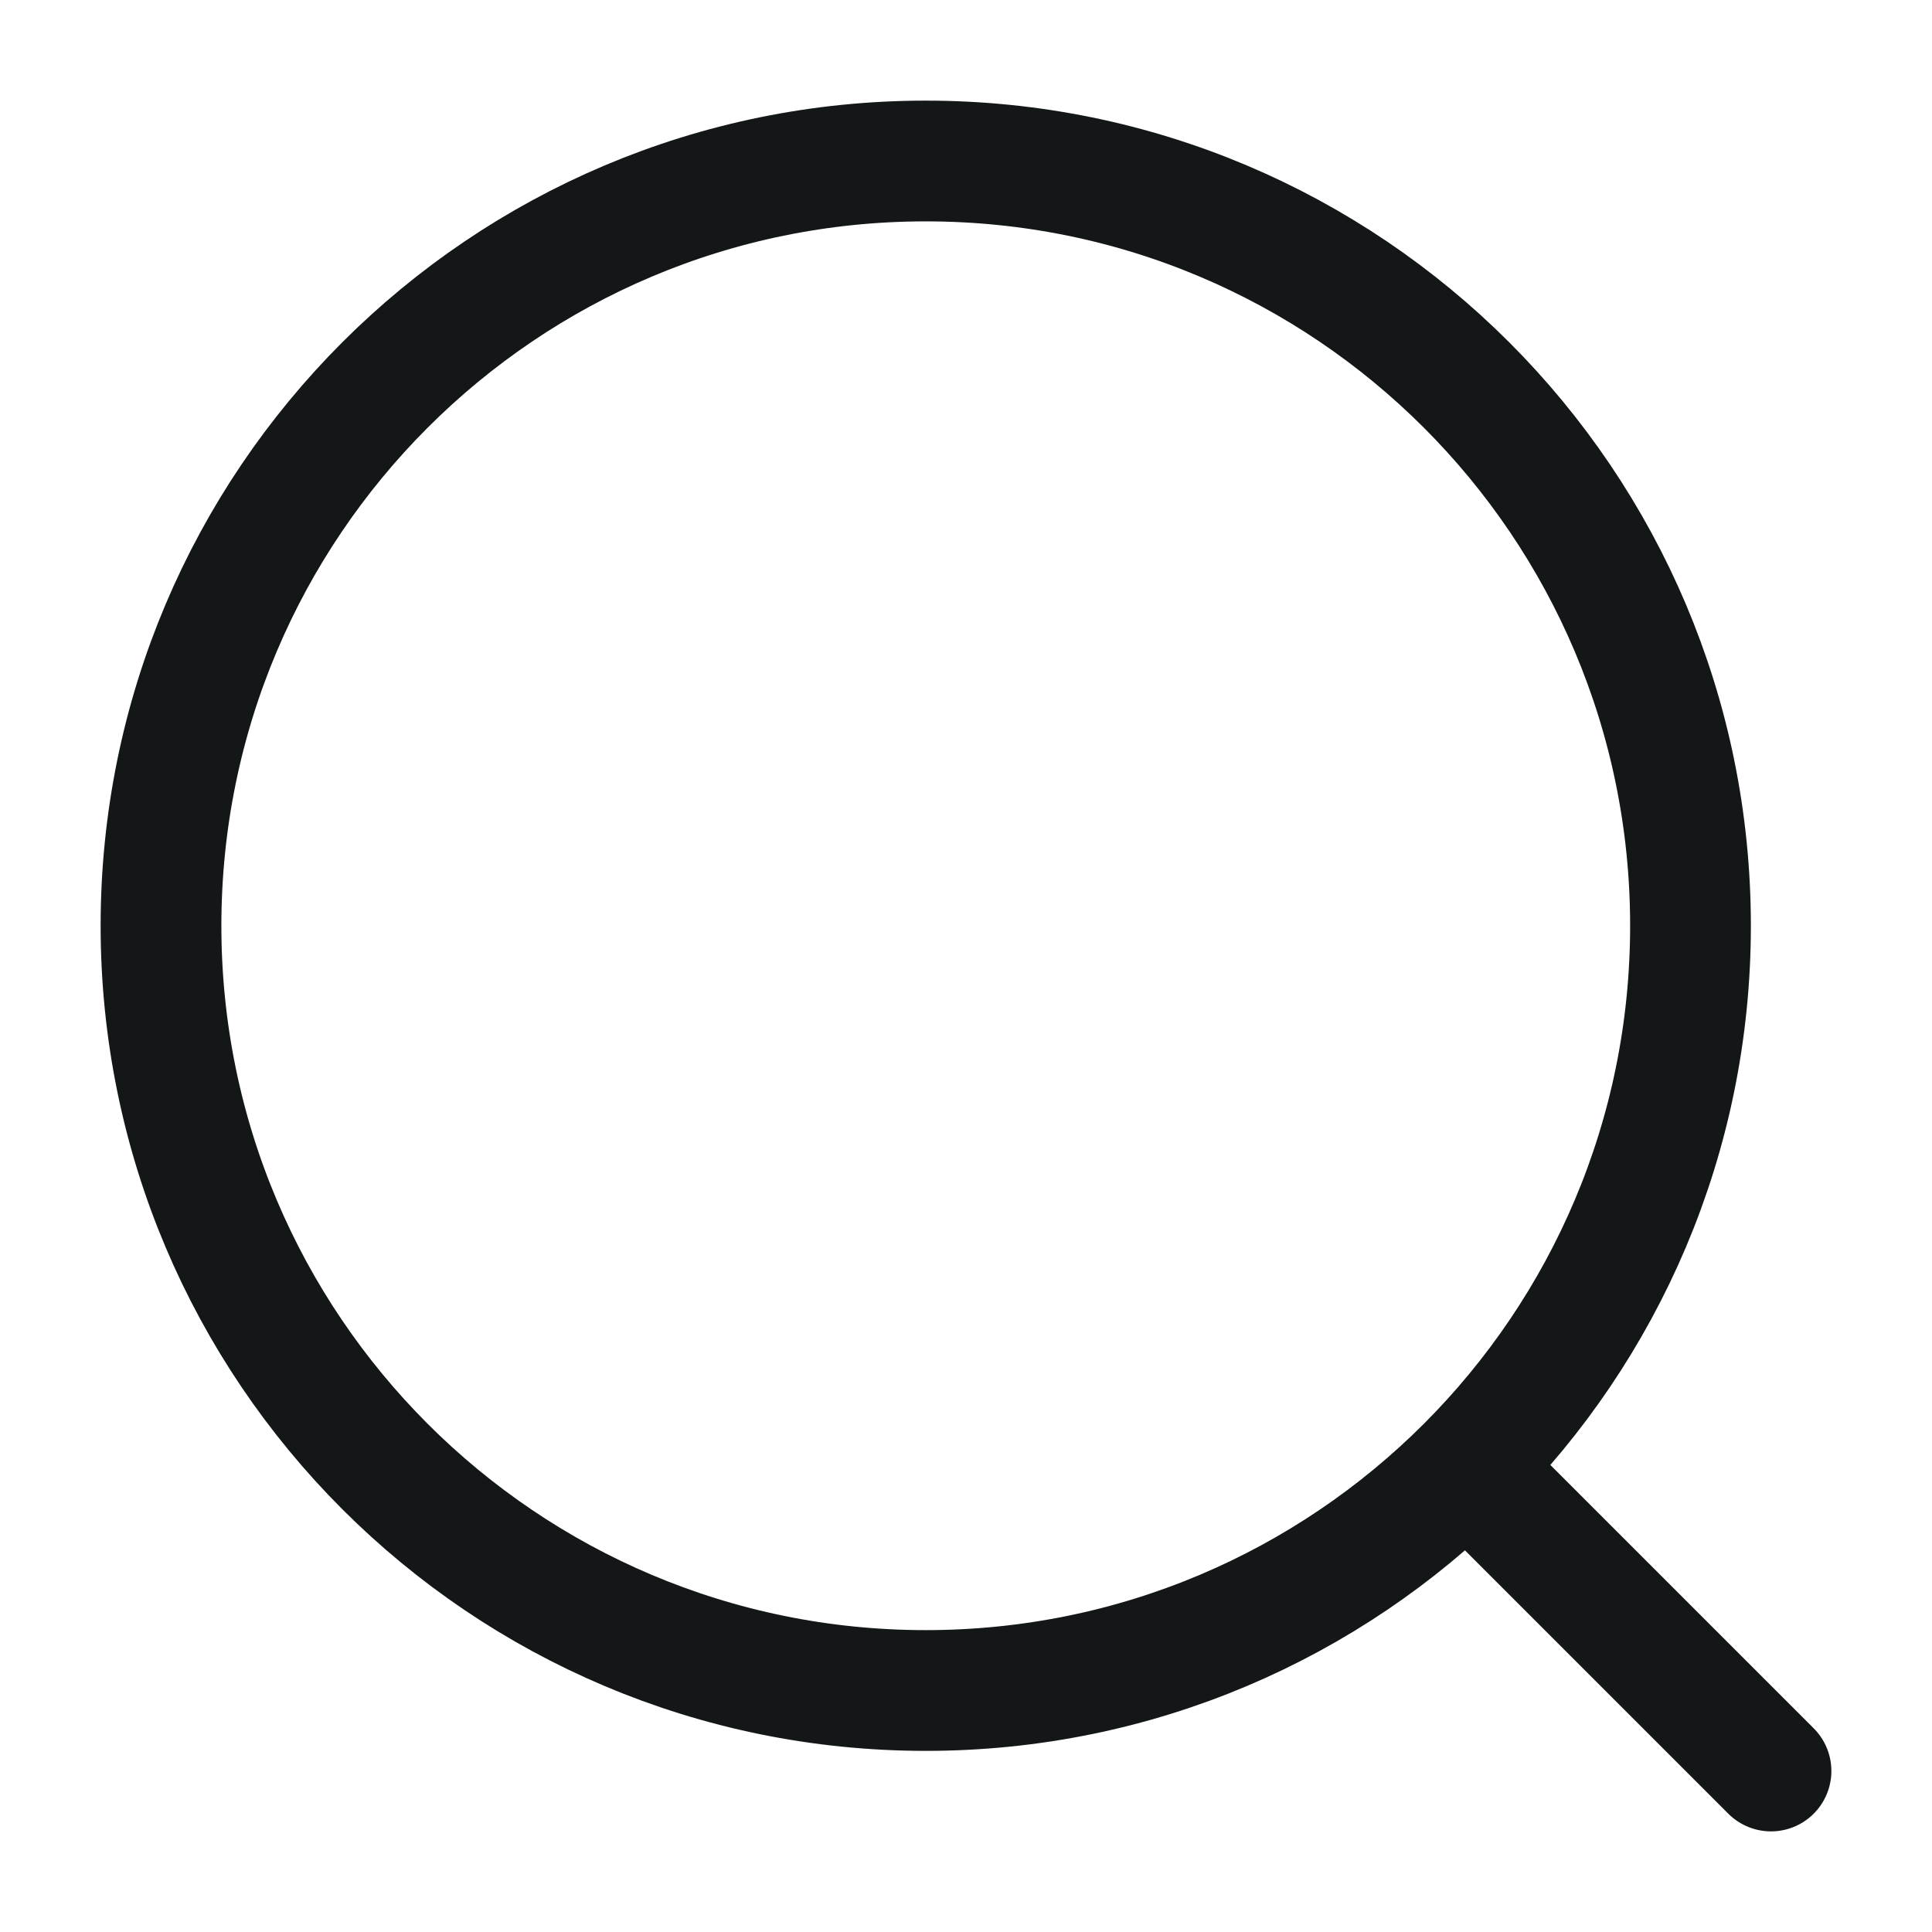
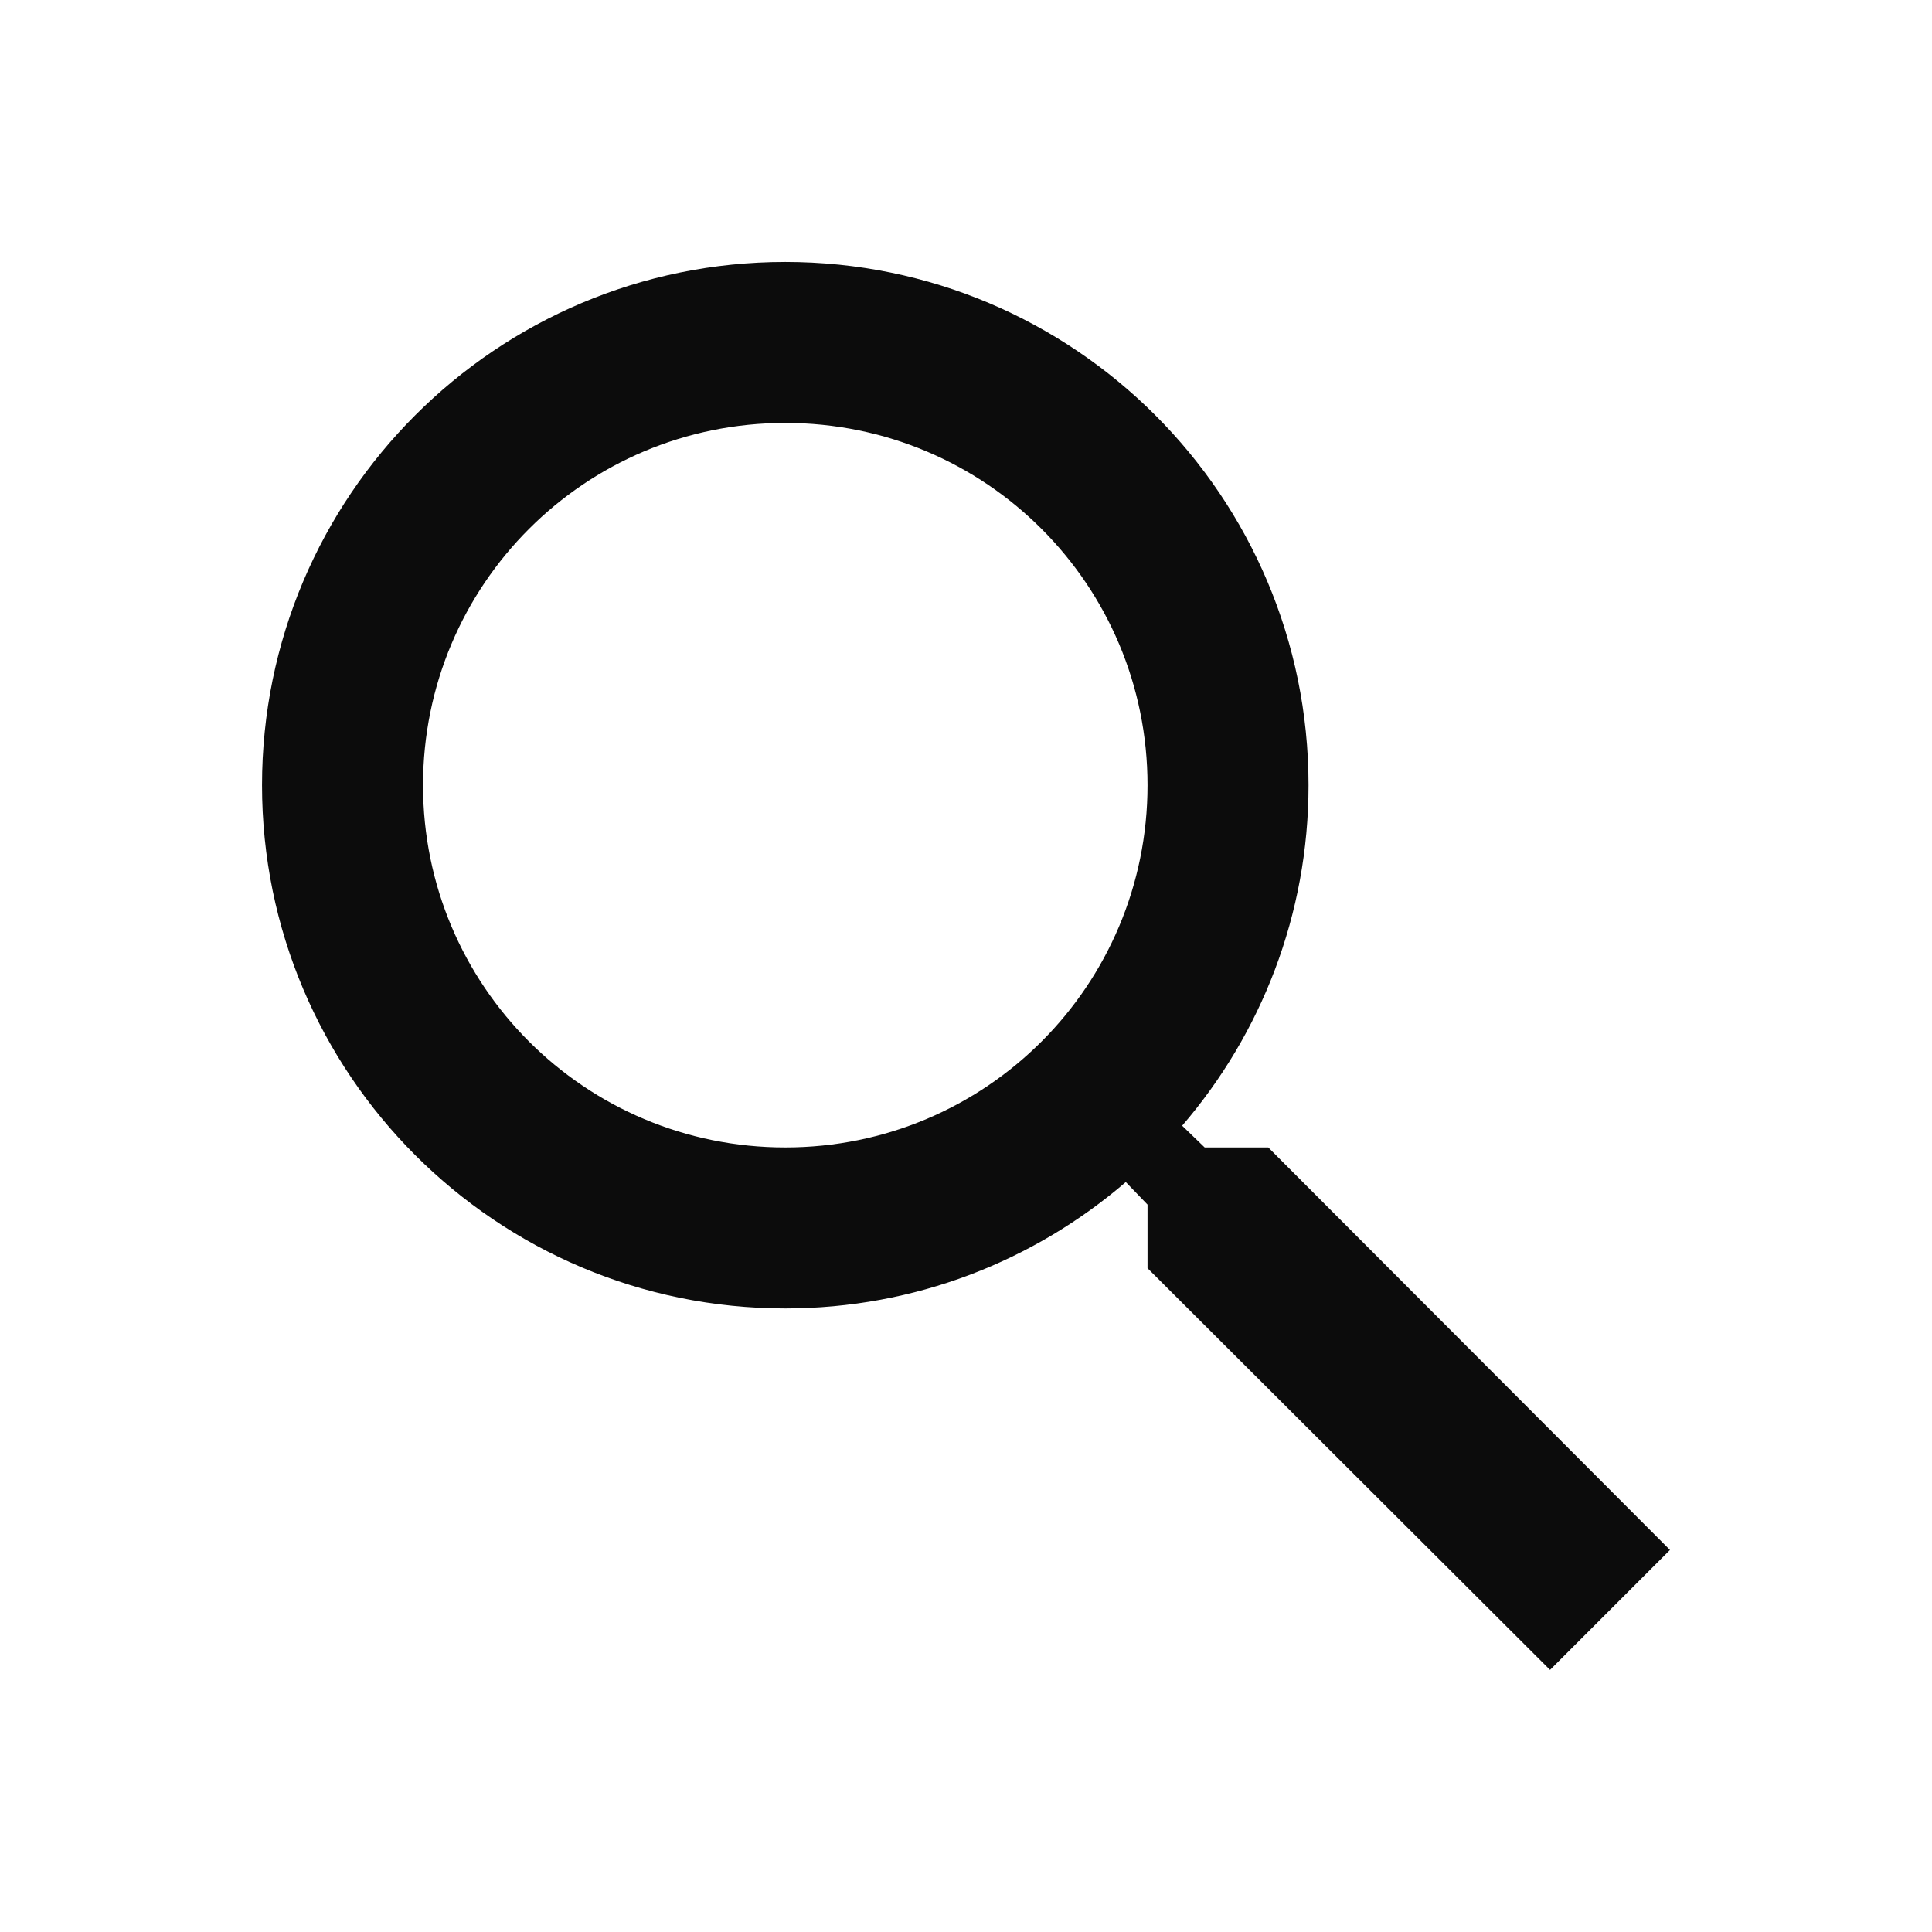
<svg xmlns="http://www.w3.org/2000/svg" width="24" height="24" viewBox="0 0 24 24" fill="none">
-   <path d="M18.5 18.5L22 22M21 11.5C21 6.253 16.747 2 11.5 2C6.253 2 2 6.253 2 11.5C2 16.747 6.253 21 11.5 21C16.747 21 21 16.747 21 11.5Z" stroke="#141718" stroke-width="1.5" stroke-linecap="round" stroke-linejoin="round" />
+   <path d="M15.755 14.254H14.965L14.685 13.984C15.665 12.844 16.255 11.364 16.255 9.754C16.255 6.164 13.345 3.254 9.755 3.254C6.165 3.254 3.255 6.164 3.255 9.754C3.255 13.344 6.165 16.254 9.755 16.254C11.365 16.254 12.845 15.664 13.985 14.684L14.255 14.964V15.754L19.255 20.744L20.745 19.254L15.755 14.254ZM9.755 14.254C7.265 14.254 5.255 12.244 5.255 9.754C5.255 7.264 7.265 5.254 9.755 5.254C12.245 5.254 14.255 7.264 14.255 9.754C14.255 12.244 12.245 14.254 9.755 14.254Z" fill="#0C0C0C" />
</svg>
